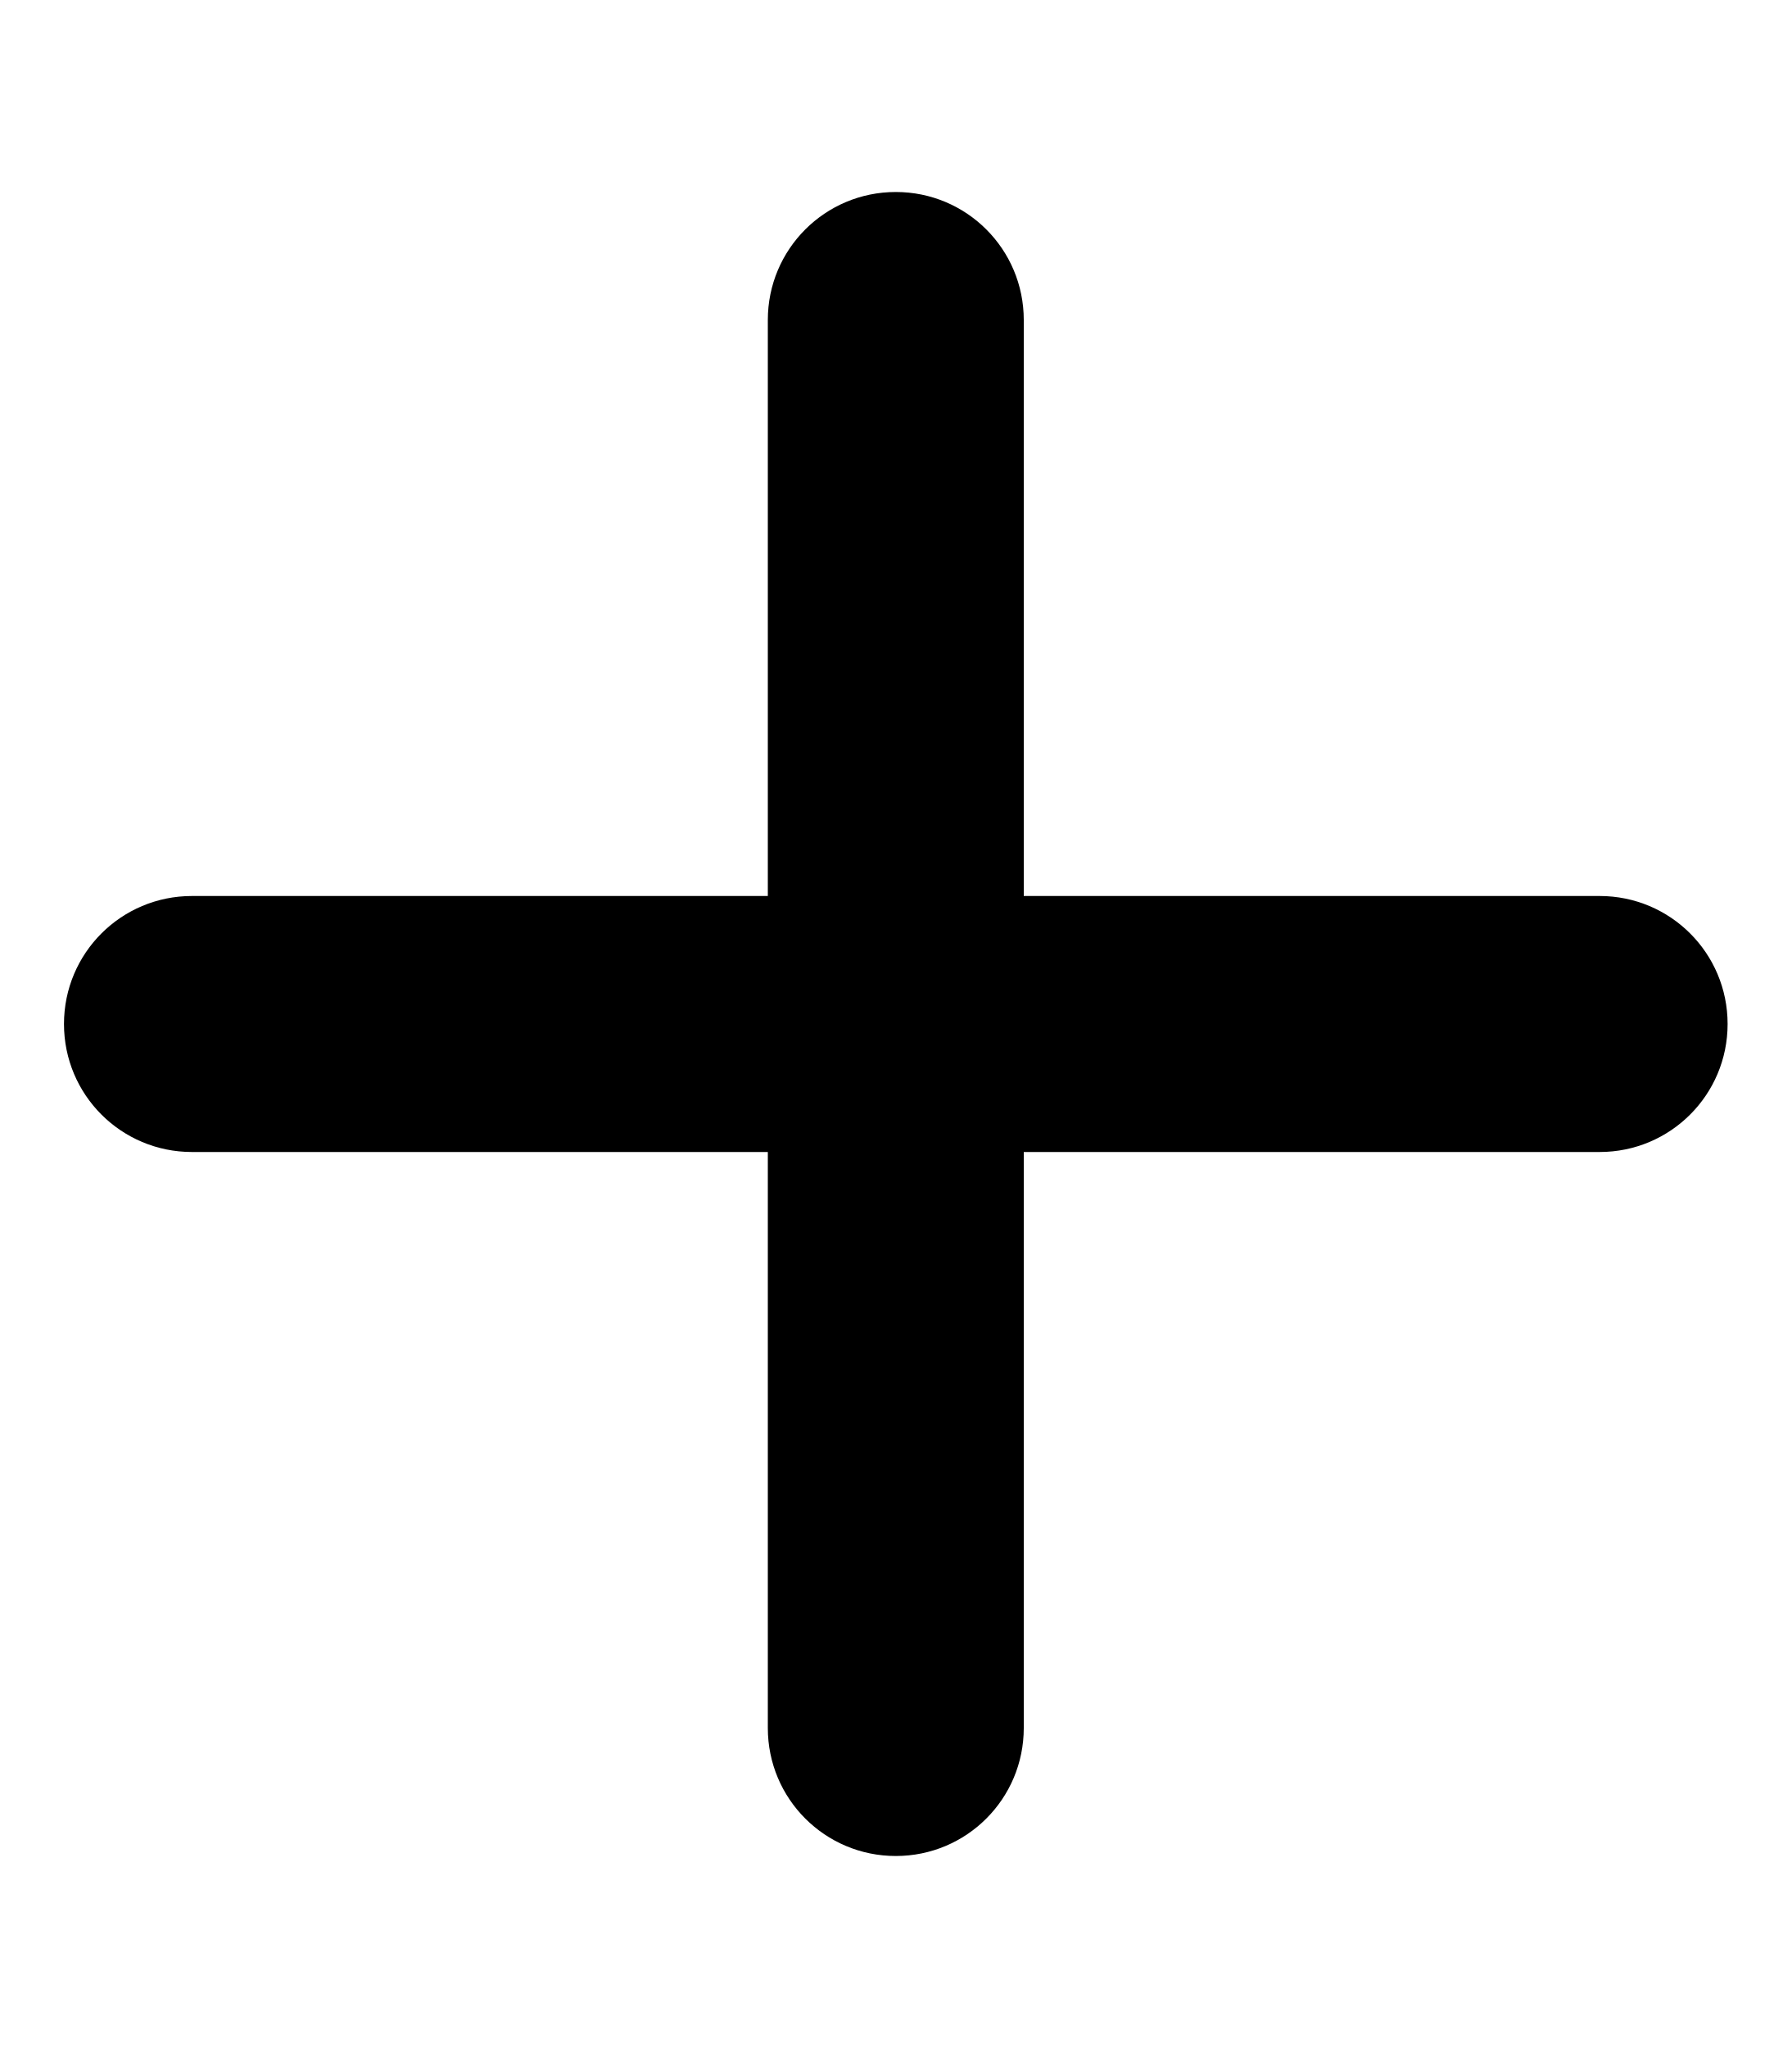
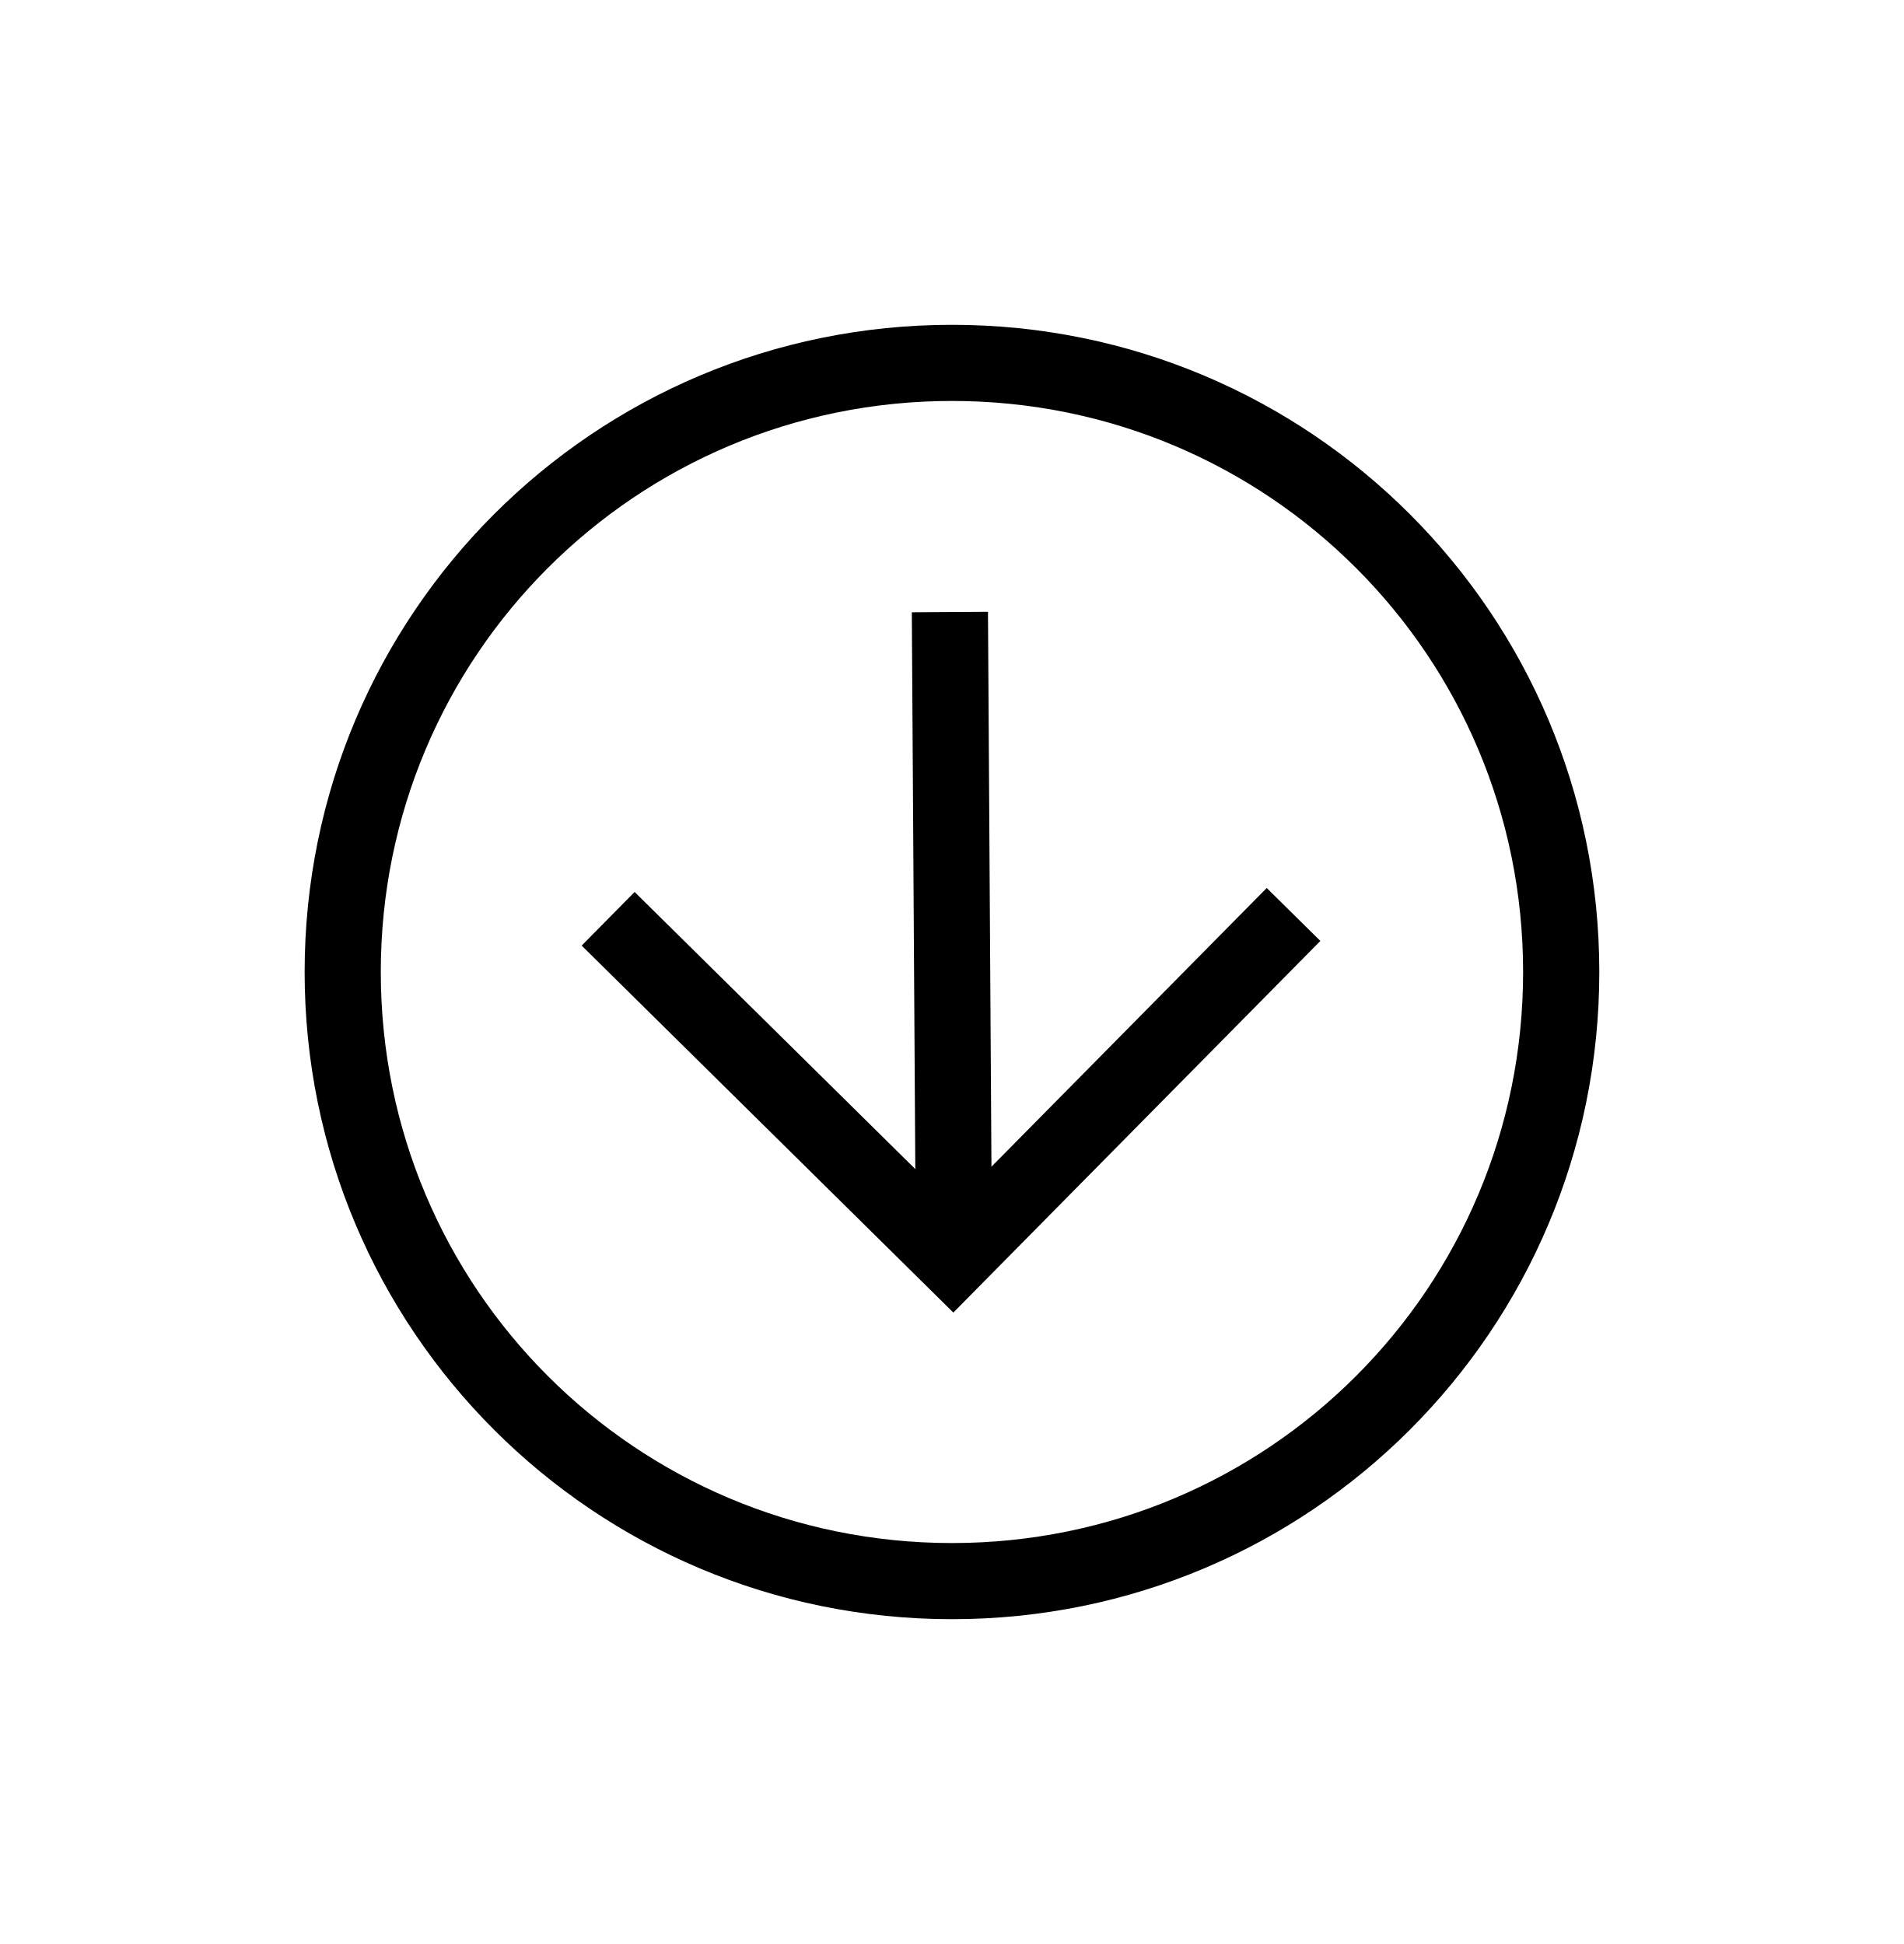
- <svg xmlns="http://www.w3.org/2000/svg" viewBox="0 0 448 512">
-   <path d="M256 80c0-17.7-14.3-32-32-32s-32 14.3-32 32l0 144L48 224c-17.7 0-32 14.3-32 32s14.3 32 32 32l144 0 0 144c0 17.7 14.3 32 32 32s32-14.3 32-32l0-144 144 0c17.7 0 32-14.3 32-32s-14.3-32-32-32l-144 0 0-144z" />
+ <svg xmlns="http://www.w3.org/2000/svg" width="47" height="48" viewBox="0 0 47 48" fill="none">
+   <path d="M39.48 24C39.48 32.836 32.336 39.98 23.5 39.98C14.664 39.98 7.52 32.836 7.52 24C7.52 15.164 14.664 8.02 23.5 8.02C32.336 8.02 39.48 15.164 39.48 24ZM9.4 24C9.4 31.802 15.697 38.1 23.5 38.1C31.302 38.1 37.599 31.802 37.599 24C37.599 16.198 31.302 9.9 23.5 9.9C15.697 9.9 9.4 16.198 9.4 24Z" fill="black" />
+   <path d="M14.359 23.348L15.666 22.024L23.517 29.777L31.27 21.926L32.594 23.233L23.534 32.409L14.359 23.348Z" fill="black" />
+   <path d="M24.389 15.106L24.489 31.086L22.609 31.098L22.509 15.118L24.389 15.106Z" fill="black" />
</svg>
